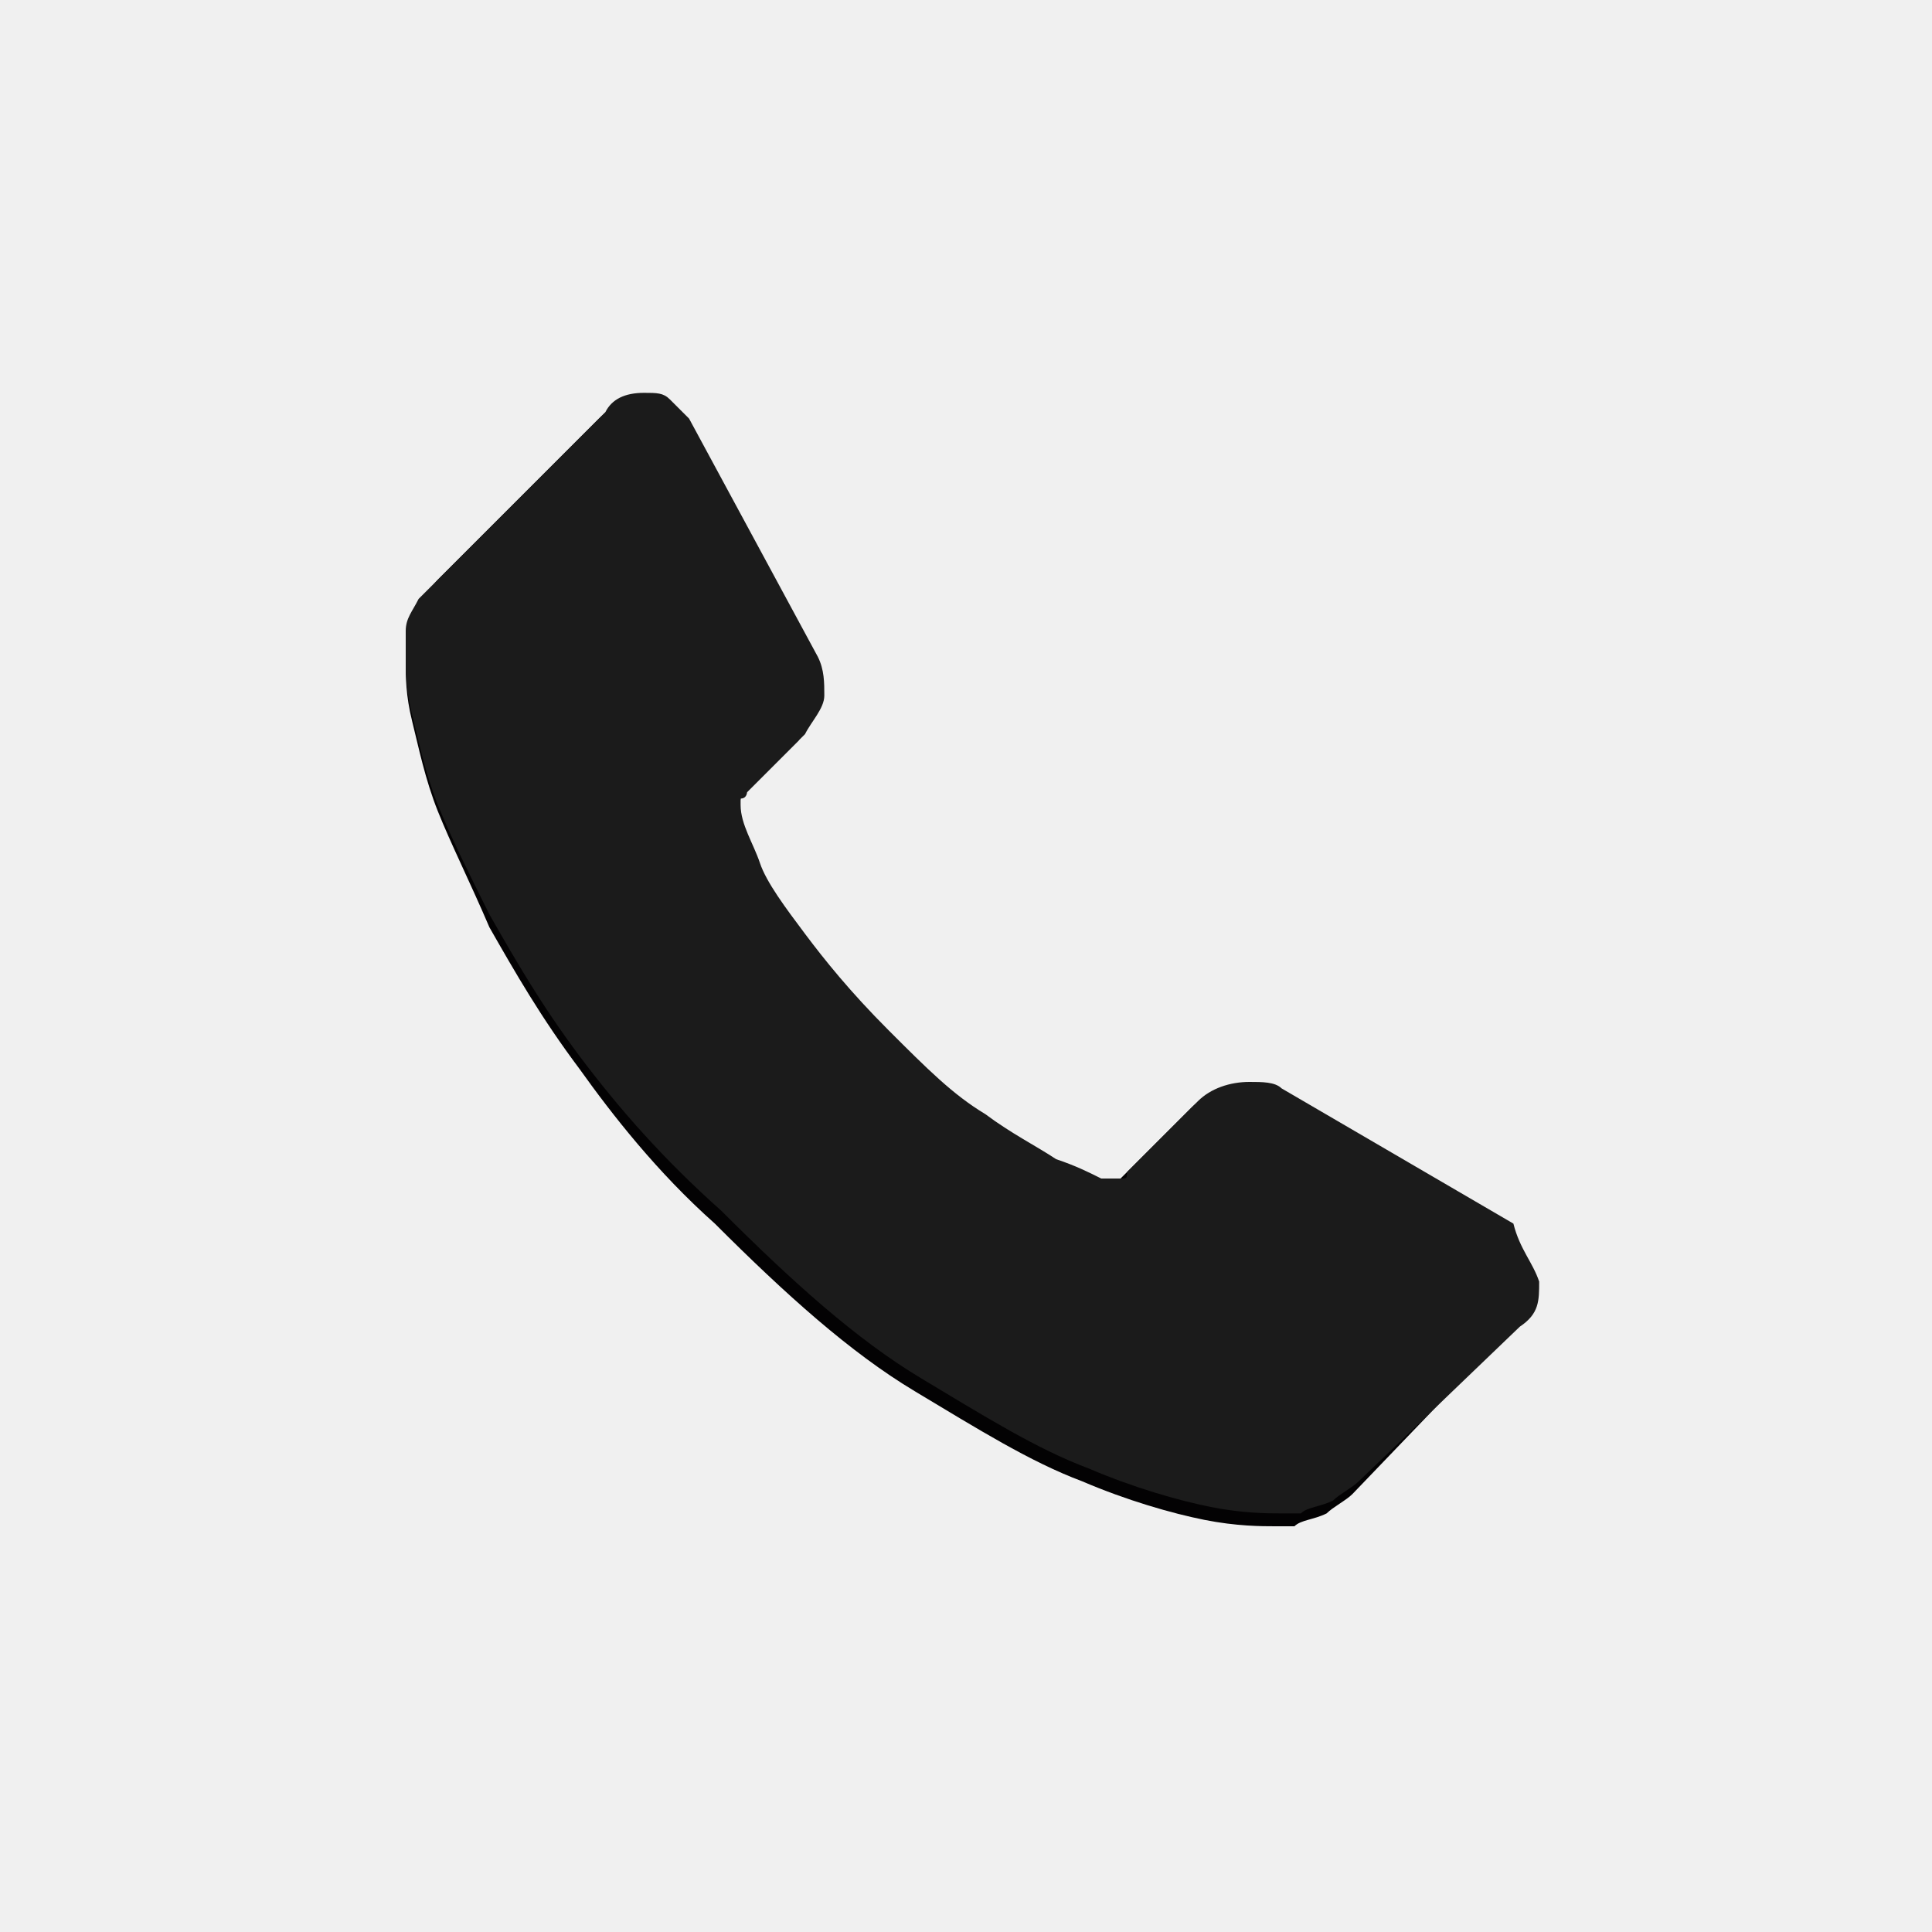
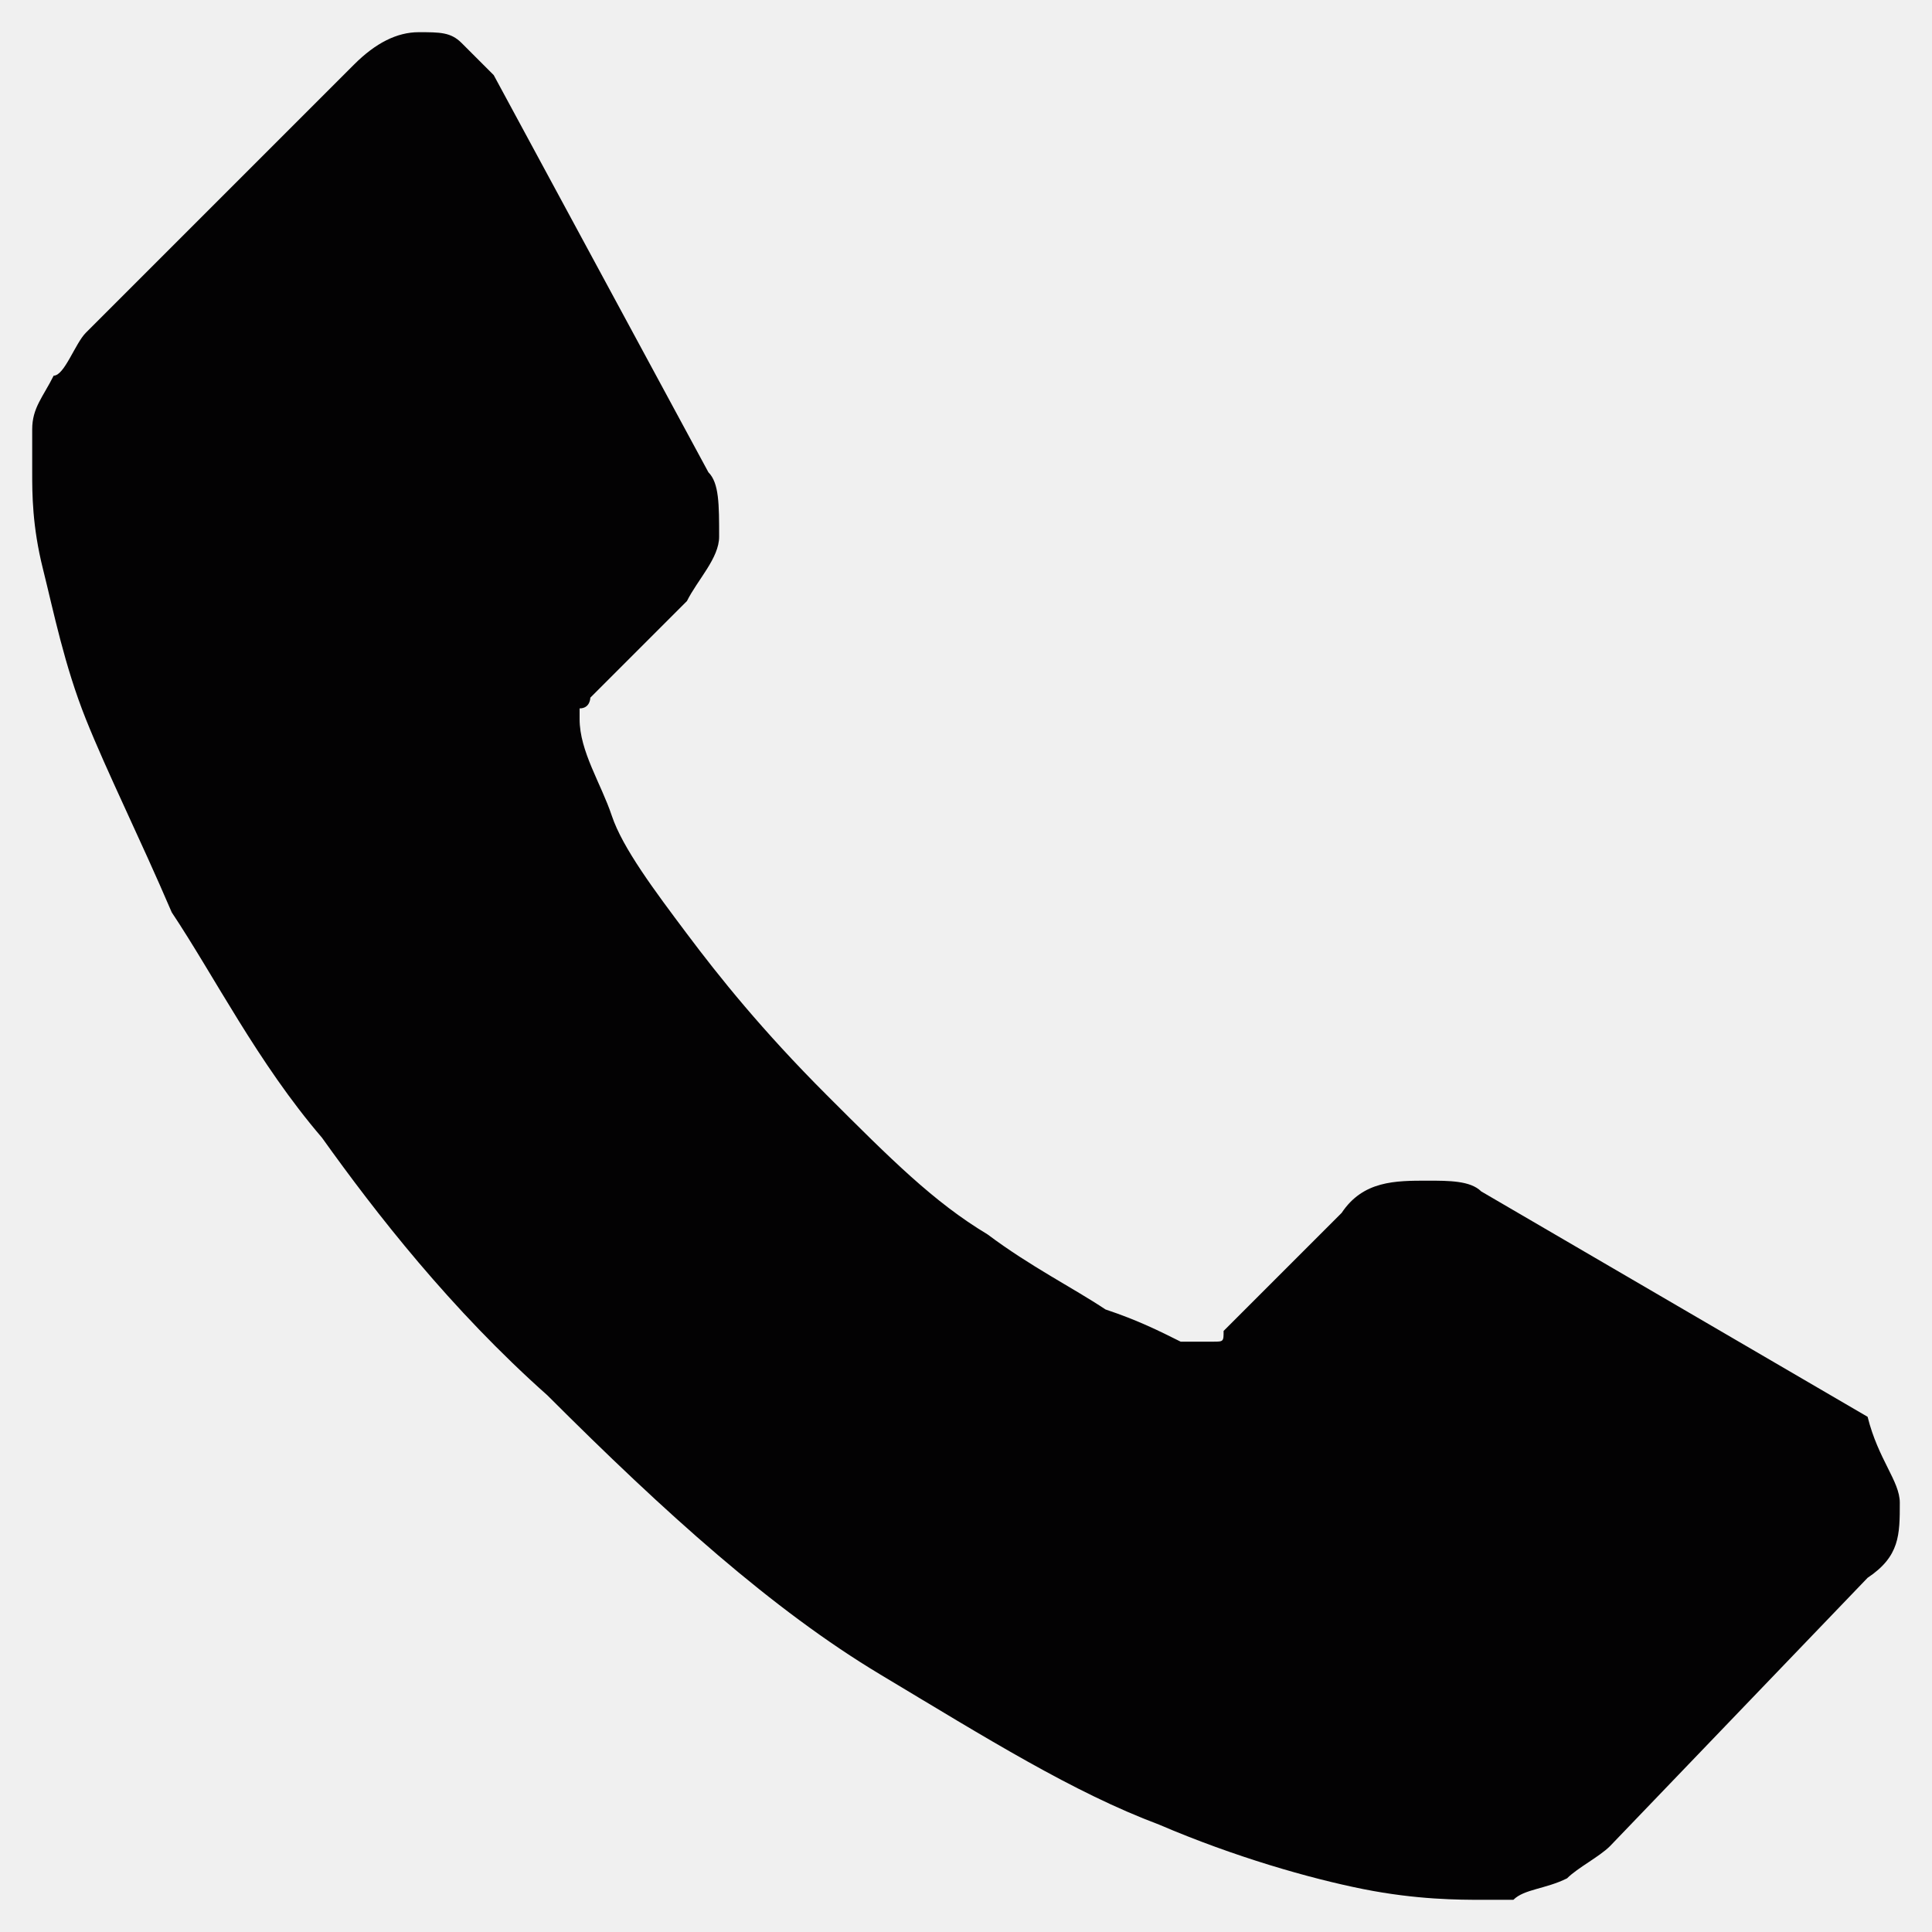
- <svg xmlns="http://www.w3.org/2000/svg" version="1.1" id="Layer_1" x="0px" y="0px" viewBox="0 0 30 30" style="enable-background:new 0 0 30 30;" xml:space="preserve">
+ <svg xmlns="http://www.w3.org/2000/svg" version="1.1" id="Layer_1" x="0px" y="0px" viewBox="0 0 18 18" style="enable-background:new 0 0 18 18;" xml:space="preserve">
  <style type="text/css">
	.st0{fill-rule:evenodd;clip-rule:evenodd;fill:#030203;}
- 	.st1{fill-rule:evenodd;clip-rule:evenodd;fill:#FFFFFF;filter:url(#Adobe_OpacityMaskFilter);}
- 	.st2{mask:url(#mask0_1362:21462_00000065766208237213270090000004297723776029415588_);}
- 	.st3{fill:#1B1B1B;}
</style>
-   <path class="st0" d="M23.7,20c0,0.3,0,0.5-0.3,0.7L21,23.2c-0.1,0.1-0.3,0.2-0.4,0.3c-0.2,0.1-0.4,0.1-0.5,0.2c0,0,0,0-0.1,0  c-0.1,0-0.1,0-0.2,0c-0.2,0-0.6,0-1.1-0.1c-0.5-0.1-1.2-0.3-1.9-0.6c-0.8-0.3-1.6-0.8-2.6-1.4c-1-0.6-2-1.5-3.1-2.6  c-0.9-0.8-1.6-1.7-2.1-2.4c-0.6-0.8-1-1.5-1.4-2.2c-0.3-0.7-0.6-1.3-0.8-1.8c-0.2-0.5-0.3-1-0.4-1.4c-0.1-0.4-0.1-0.7-0.1-0.9  c0-0.2,0-0.3,0-0.4c0-0.2,0.1-0.3,0.2-0.5C6.6,9.3,6.7,9.1,6.8,9l2.5-2.5c0.2-0.2,0.4-0.3,0.6-0.3c0.2,0,0.3,0,0.4,0.1  c0.1,0.1,0.2,0.2,0.3,0.3l2,3.7c0.1,0.2,0.1,0.4,0.1,0.6c0,0.2-0.2,0.4-0.3,0.6l-0.9,0.9c0,0,0,0.1-0.1,0.1c0,0.1,0,0.1,0,0.1  c0,0.3,0.2,0.6,0.3,0.9c0.1,0.3,0.4,0.7,0.7,1.1c0.3,0.4,0.7,0.9,1.3,1.5c0.6,0.6,1,1,1.5,1.3c0.4,0.3,0.8,0.5,1.1,0.7  c0.3,0.1,0.5,0.2,0.7,0.3l0.2,0c0,0,0.1,0,0.1,0c0.1,0,0.1,0,0.1-0.1l1.1-1.1c0.2-0.2,0.5-0.3,0.8-0.3c0.2,0,0.4,0,0.5,0.1h0  l3.6,2.1C23.5,19.6,23.7,19.8,23.7,20z" />
-   <defs>
-     <filter id="Adobe_OpacityMaskFilter" filterUnits="userSpaceOnUse" x="5.9" y="5.9" width="18.3" height="18.3">
-       <feColorMatrix type="matrix" values="1 0 0 0 0  0 1 0 0 0  0 0 1 0 0  0 0 0 1 0" />
-     </filter>
-   </defs>
-   <mask maskUnits="userSpaceOnUse" x="5.9" y="5.9" width="18.3" height="18.3" id="mask0_1362:21462_00000065766208237213270090000004297723776029415588_">
-     <path class="st1" d="M23.9,19.9c0,0.3,0,0.5-0.3,0.7l-2.5,2.4c-0.1,0.1-0.3,0.2-0.4,0.3c-0.2,0.1-0.4,0.1-0.5,0.2c0,0,0,0-0.1,0   c-0.1,0-0.1,0-0.2,0c-0.2,0-0.6,0-1.1-0.1c-0.5-0.1-1.2-0.3-1.9-0.6c-0.8-0.3-1.6-0.8-2.6-1.4c-1-0.6-2-1.5-3.1-2.6   C10.3,18,9.6,17.2,9,16.4c-0.6-0.8-1-1.5-1.4-2.2C7.3,13.6,7,13,6.8,12.5c-0.2-0.5-0.3-1-0.4-1.4c-0.1-0.4-0.1-0.7-0.1-0.9   c0-0.2,0-0.3,0-0.4c0-0.2,0.1-0.3,0.2-0.5C6.7,9.1,6.8,9,6.9,8.9l2.5-2.5C9.5,6.2,9.7,6.1,10,6.1c0.2,0,0.3,0,0.4,0.1   c0.1,0.1,0.2,0.2,0.3,0.3l2,3.7c0.1,0.2,0.1,0.4,0.1,0.6c0,0.2-0.2,0.4-0.3,0.6l-0.9,0.9c0,0,0,0.1-0.1,0.1c0,0.1,0,0.1,0,0.1   c0,0.3,0.2,0.6,0.3,0.9c0.1,0.3,0.4,0.7,0.7,1.1c0.3,0.4,0.7,0.9,1.3,1.5c0.6,0.6,1,1,1.5,1.3c0.4,0.3,0.8,0.5,1.1,0.7   c0.3,0.1,0.5,0.2,0.7,0.3l0.2,0c0,0,0.1,0,0.1,0c0.1,0,0.1,0,0.1-0.1l1.1-1.1c0.2-0.2,0.5-0.3,0.8-0.3c0.2,0,0.4,0,0.5,0.1h0   l3.6,2.1C23.6,19.4,23.8,19.6,23.9,19.9z" />
-   </mask>
-   <g class="st2">
-     <rect x="5.9" y="5.9" class="st3" width="18.3" height="18.3" />
-   </g>
+   <path class="st0" d="M17.7,14c0,0.3,0,0.5-0.3,0.7L15,17.2c-0.1,0.1-0.3,0.2-0.4,0.3c-0.2,0.1-0.4,0.1-0.5,0.2c0,0,0,0-0.1,0  s-0.1,0-0.2,0c-0.2,0-0.6,0-1.1-0.1s-1.2-0.3-1.9-0.6c-0.8-0.3-1.6-0.8-2.6-1.4s-2-1.5-3.1-2.6c-0.9-0.8-1.6-1.7-2.1-2.4  C2.4,9.9,2,9.1,1.6,8.5C1.3,7.8,1,7.2,0.8,6.7c-0.2-0.5-0.3-1-0.4-1.4S0.3,4.6,0.3,4.4s0-0.3,0-0.4c0-0.2,0.1-0.3,0.2-0.5  c0.1,0,0.2-0.3,0.3-0.4l2.5-2.5c0.2-0.2,0.4-0.3,0.6-0.3c0.2,0,0.3,0,0.4,0.1c0.1,0.1,0.2,0.2,0.3,0.3l2,3.7C6.7,4.5,6.7,4.7,6.7,5  c0,0.2-0.2,0.4-0.3,0.6L5.5,6.5c0,0,0,0.1-0.1,0.1c0,0.1,0,0.1,0,0.1c0,0.3,0.2,0.6,0.3,0.9s0.4,0.7,0.7,1.1  c0.3,0.4,0.7,0.9,1.3,1.5c0.6,0.6,1,1,1.5,1.3c0.4,0.3,0.8,0.5,1.1,0.7c0.3,0.1,0.5,0.2,0.7,0.3h0.2h0.1c0.1,0,0.1,0,0.1-0.1  l1.1-1.1C12.7,11,13,11,13.3,11c0.2,0,0.4,0,0.5,0.1l0,0l3.6,2.1C17.5,13.6,17.7,13.8,17.7,14z" />
</svg>
